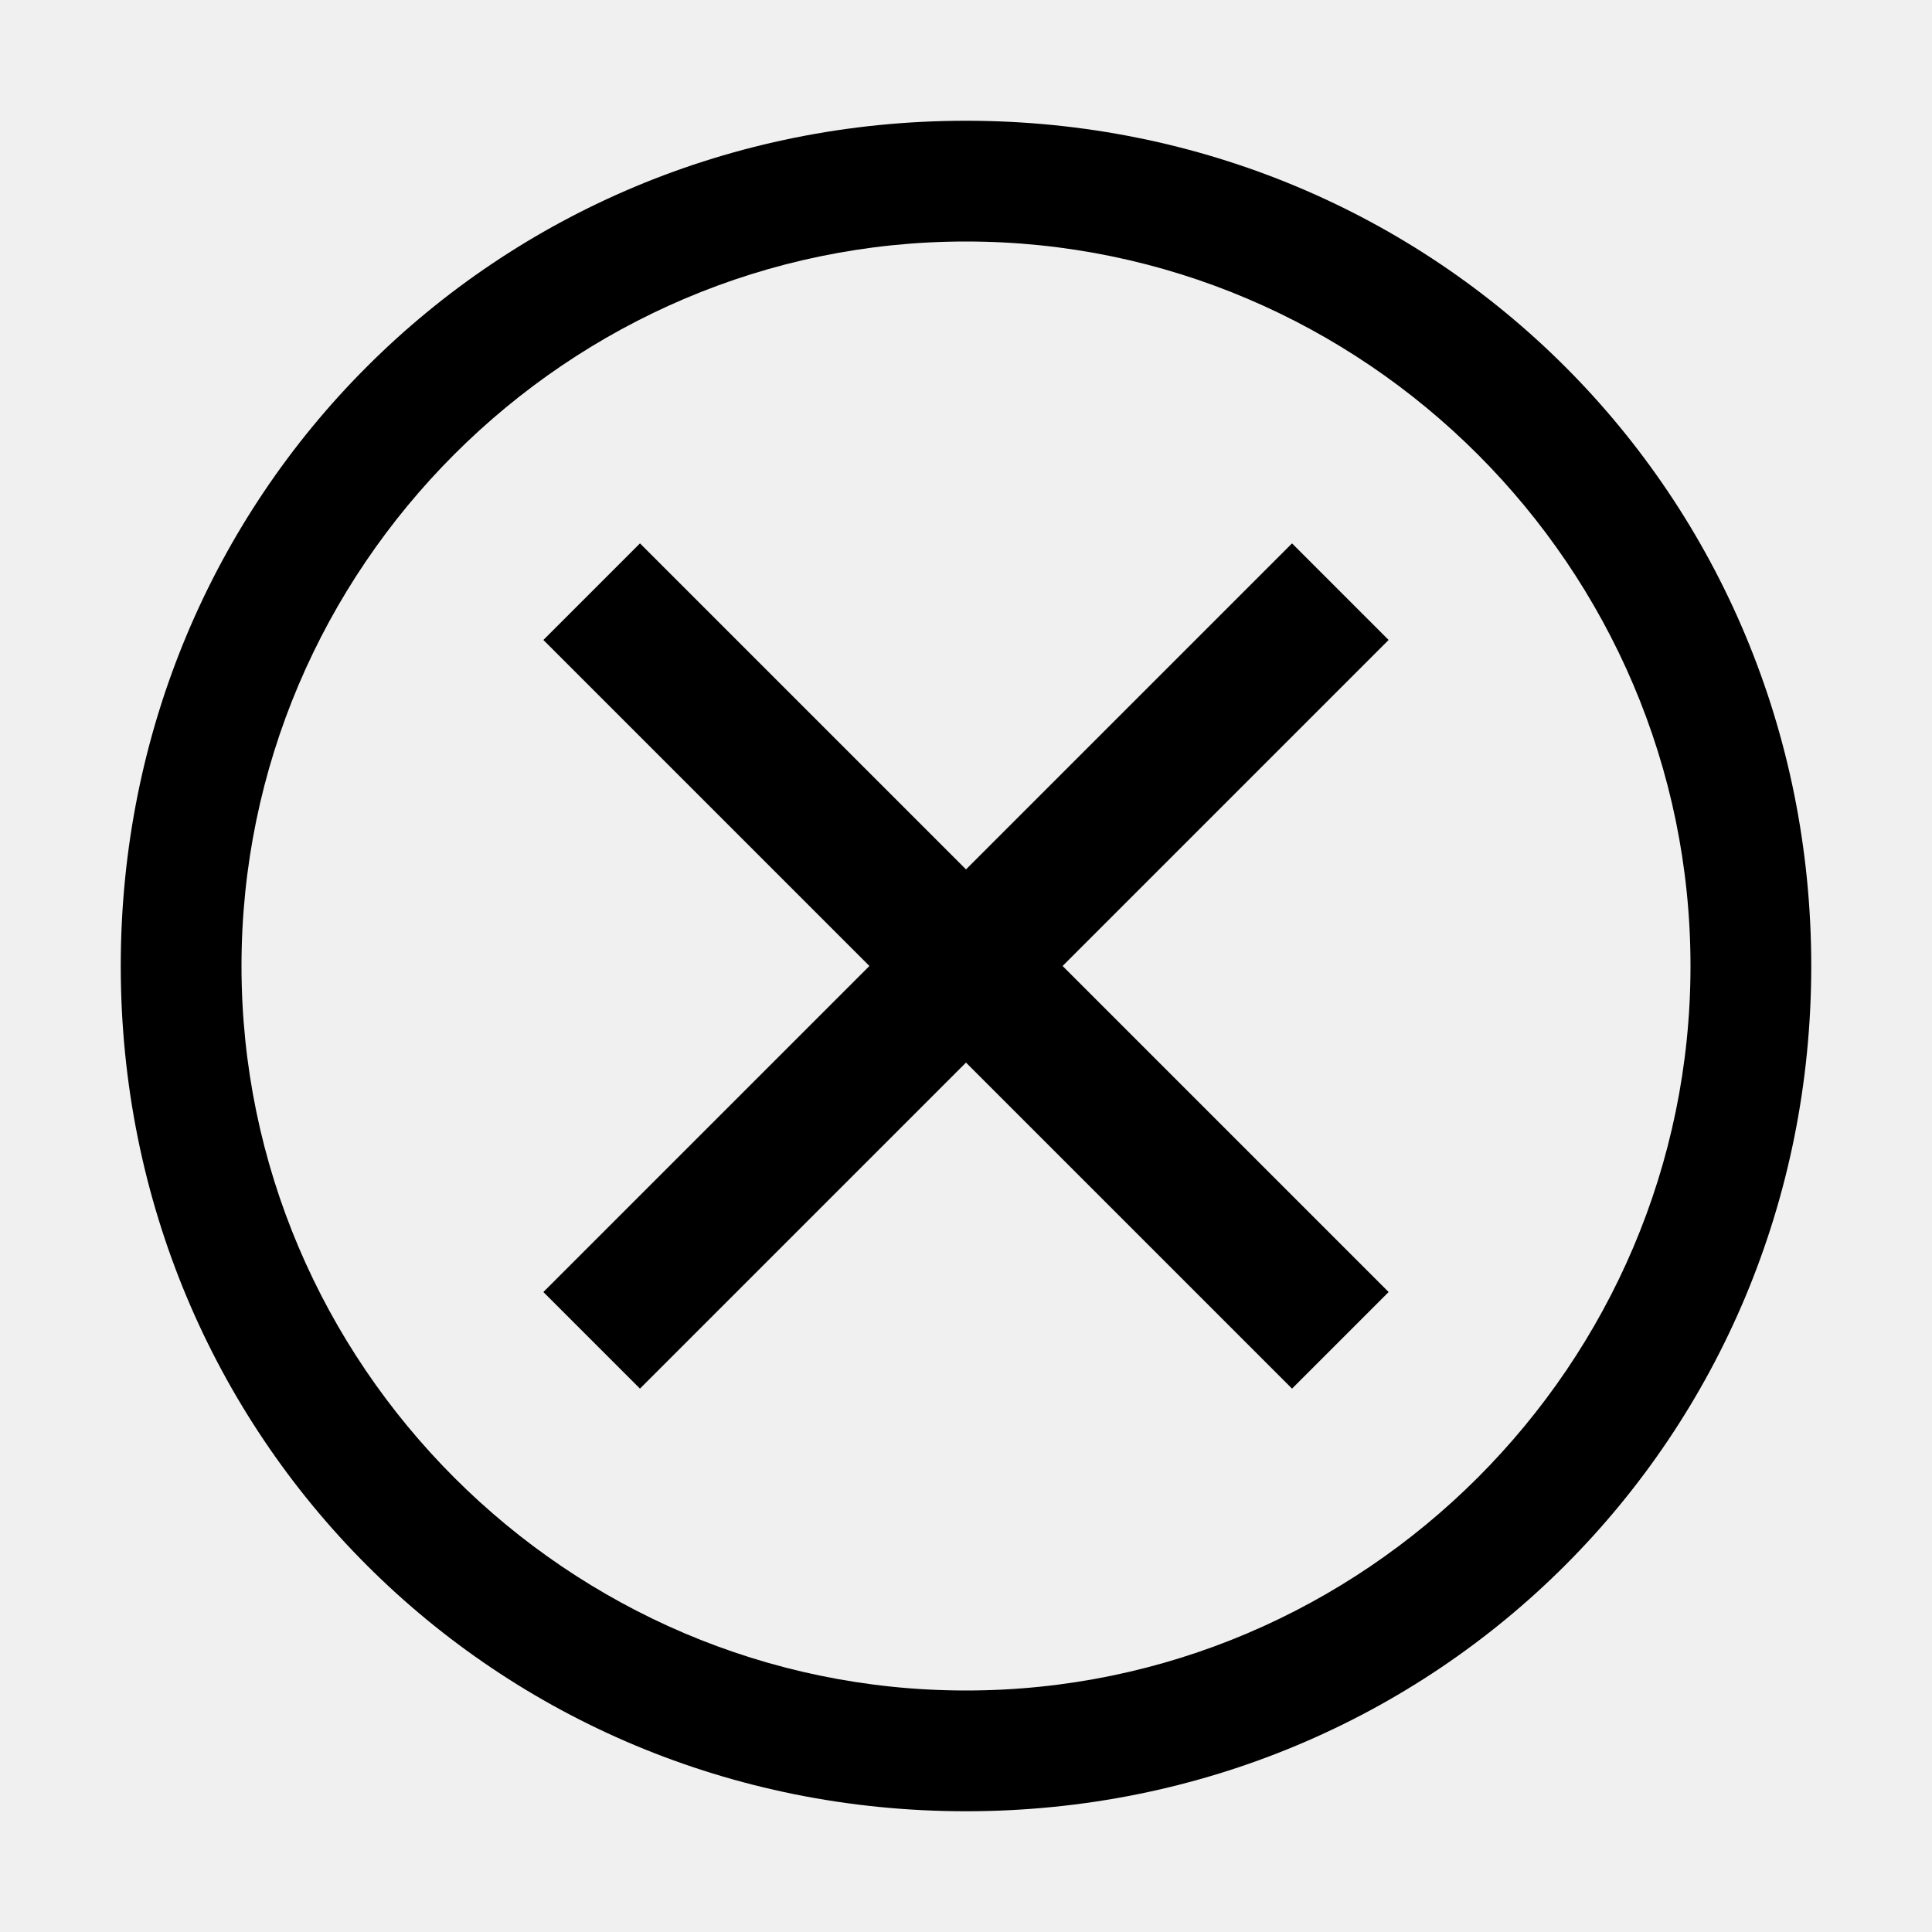
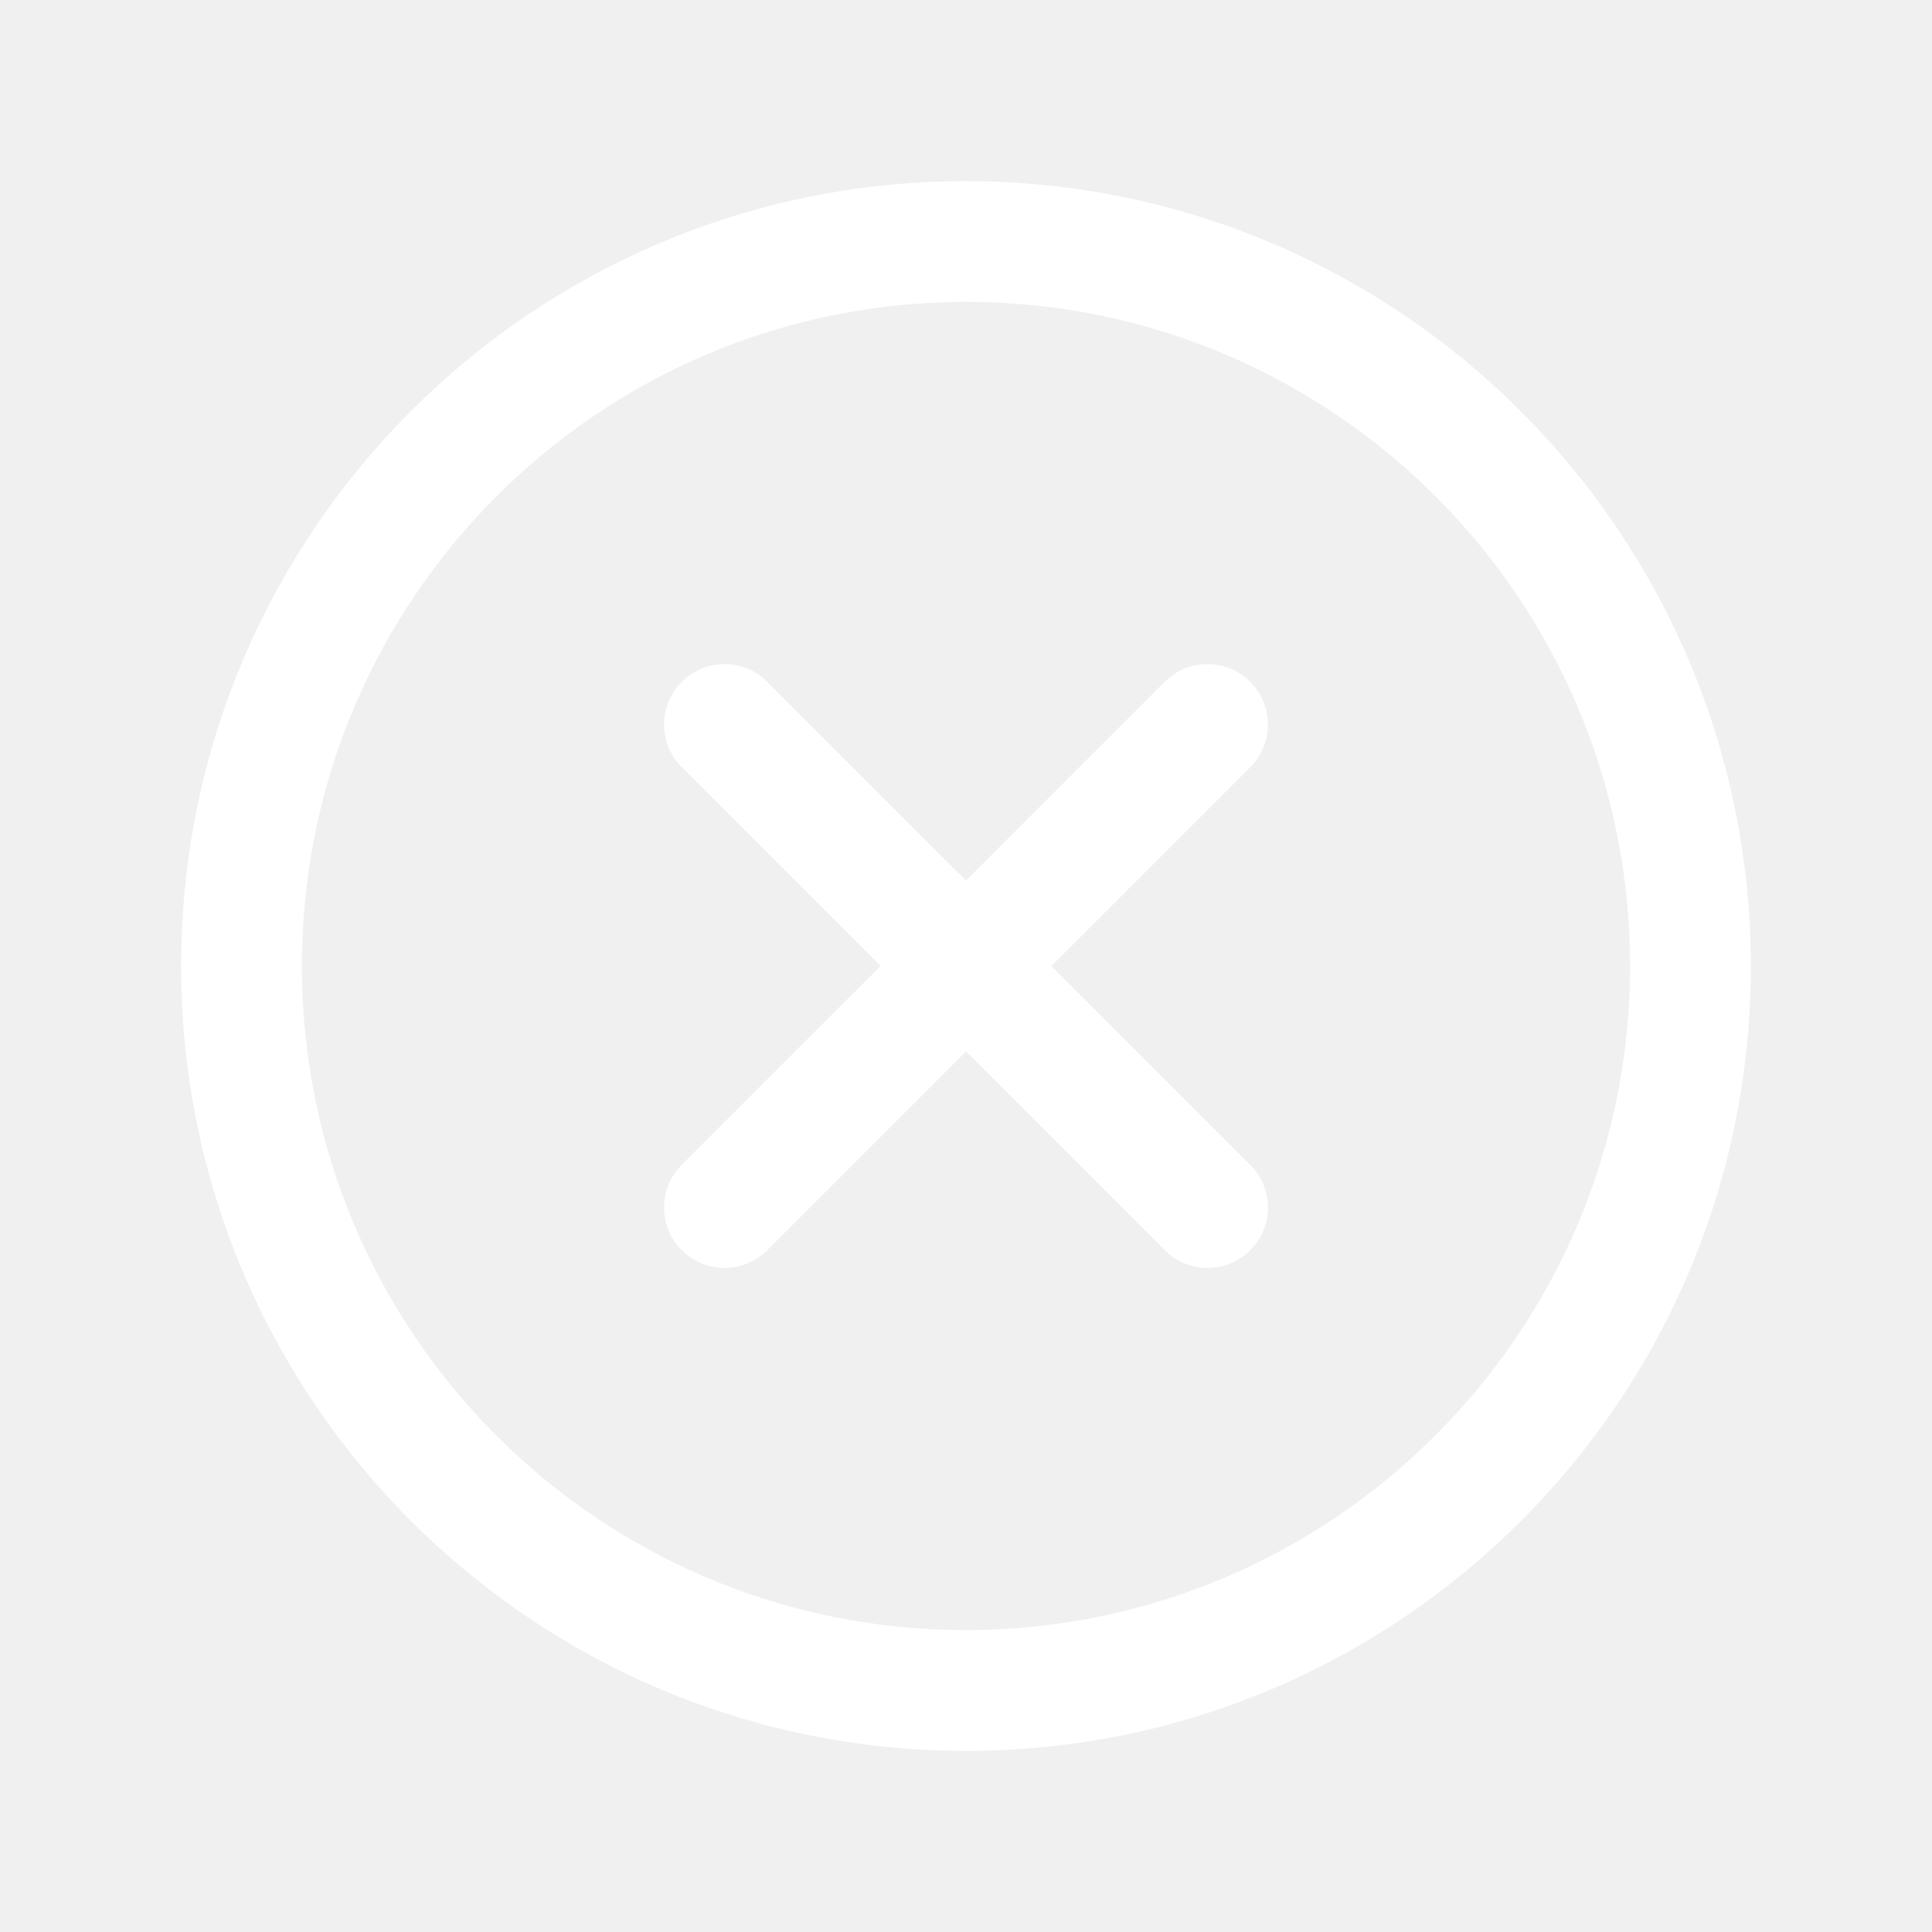
- <svg xmlns="http://www.w3.org/2000/svg" width="20" height="20" viewBox="0 0 20 20" fill="none">
-   <path d="M10 1.25C5.125 1.25 1.25 5.125 1.25 10C1.25 14.875 5.125 18.75 10 18.75C14.875 18.75 18.75 14.875 18.75 10C18.75 5.125 14.875 1.25 10 1.25ZM10 17.5C5.875 17.5 2.5 14.125 2.5 10C2.5 5.875 5.875 2.5 10 2.5C14.125 2.5 17.5 5.875 17.5 10C17.5 14.125 14.125 17.5 10 17.5Z" fill="black" />
-   <path d="M13.375 14.375L10 11L6.625 14.375L5.625 13.375L9 10L5.625 6.625L6.625 5.625L10 9L13.375 5.625L14.375 6.625L11 10L14.375 13.375L13.375 14.375Z" fill="black" />
+ <svg xmlns="http://www.w3.org/2000/svg" width="32" height="32" fill="#ffffff" viewBox="0 0 256 256">
+   <path d="M165.66,101.66,139.31,128l26.35,26.34a8,8,0,0,1-11.32,11.32L128,139.31l-26.34,26.35a8,8,0,0,1-11.32-11.32L116.69,128,90.34,101.66a8,8,0,0,1,11.32-11.32L128,116.69l26.34-26.35a8,8,0,0,1,11.32,11.32ZM232,128A104,104,0,1,1,128,24,104.11,104.11,0,0,1,232,128Zm-16,0a88,88,0,1,0-88,88A88.1,88.1,0,0,0,216,128Z" />
</svg>
